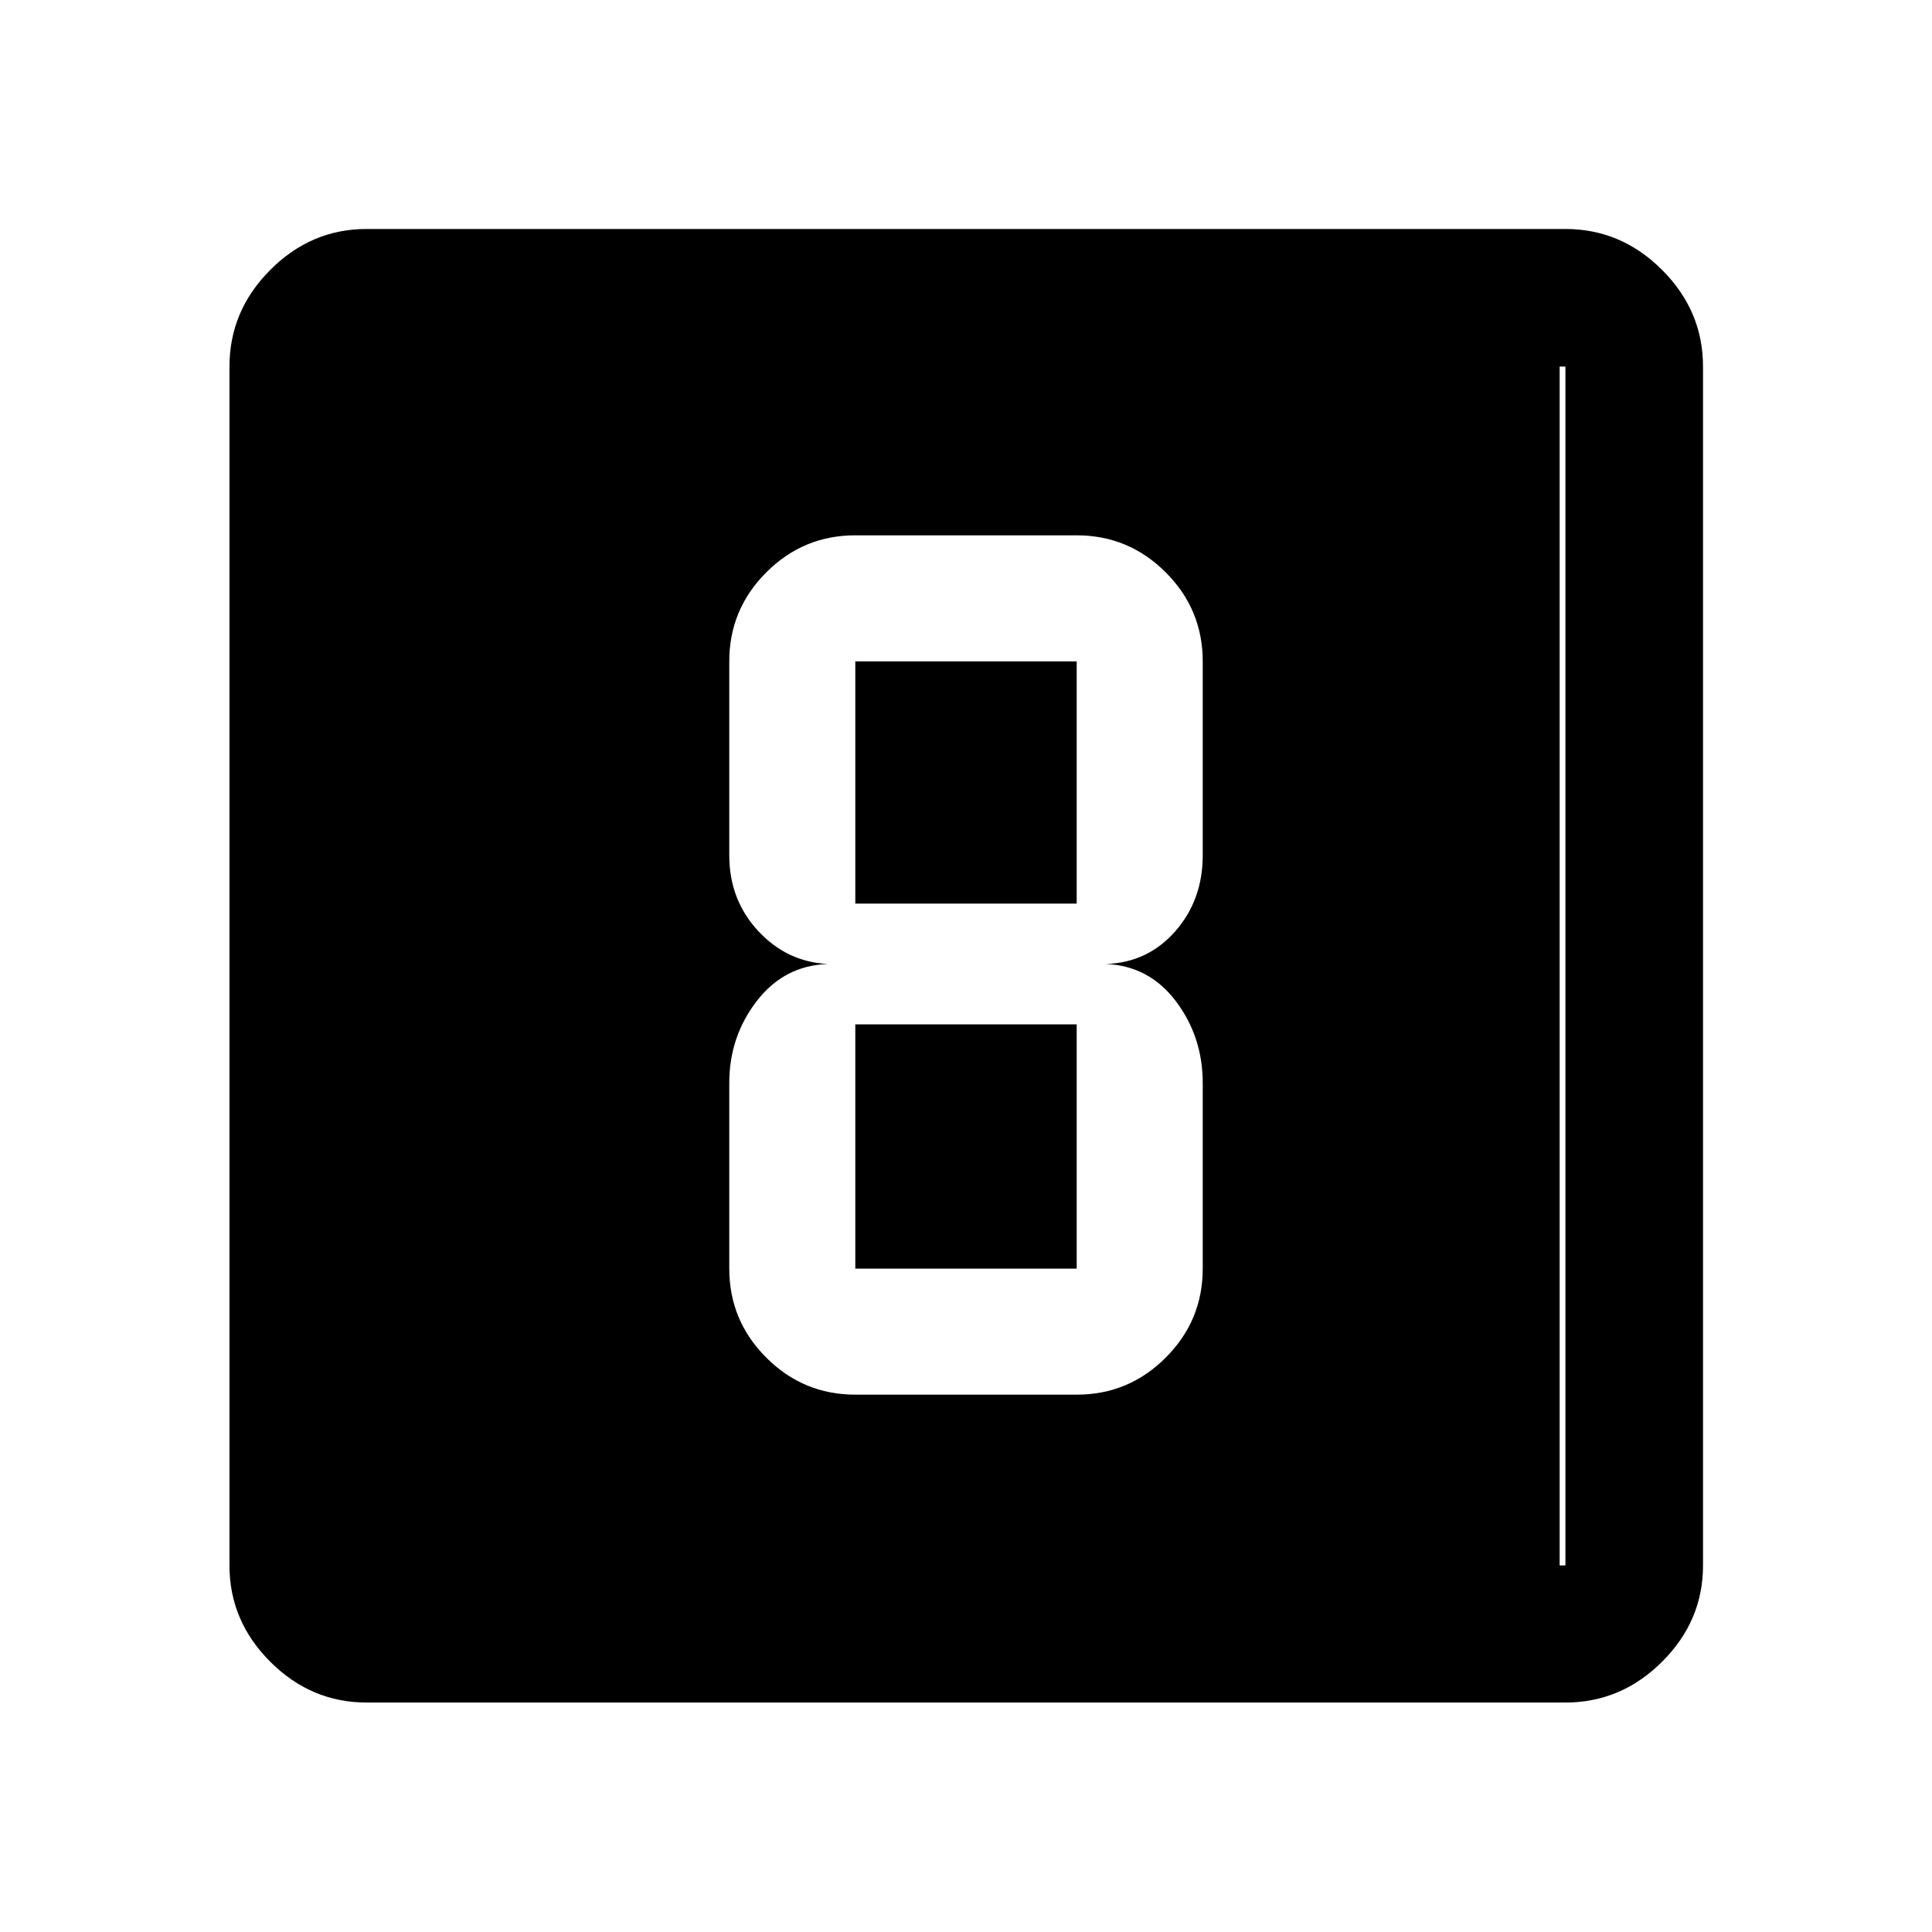
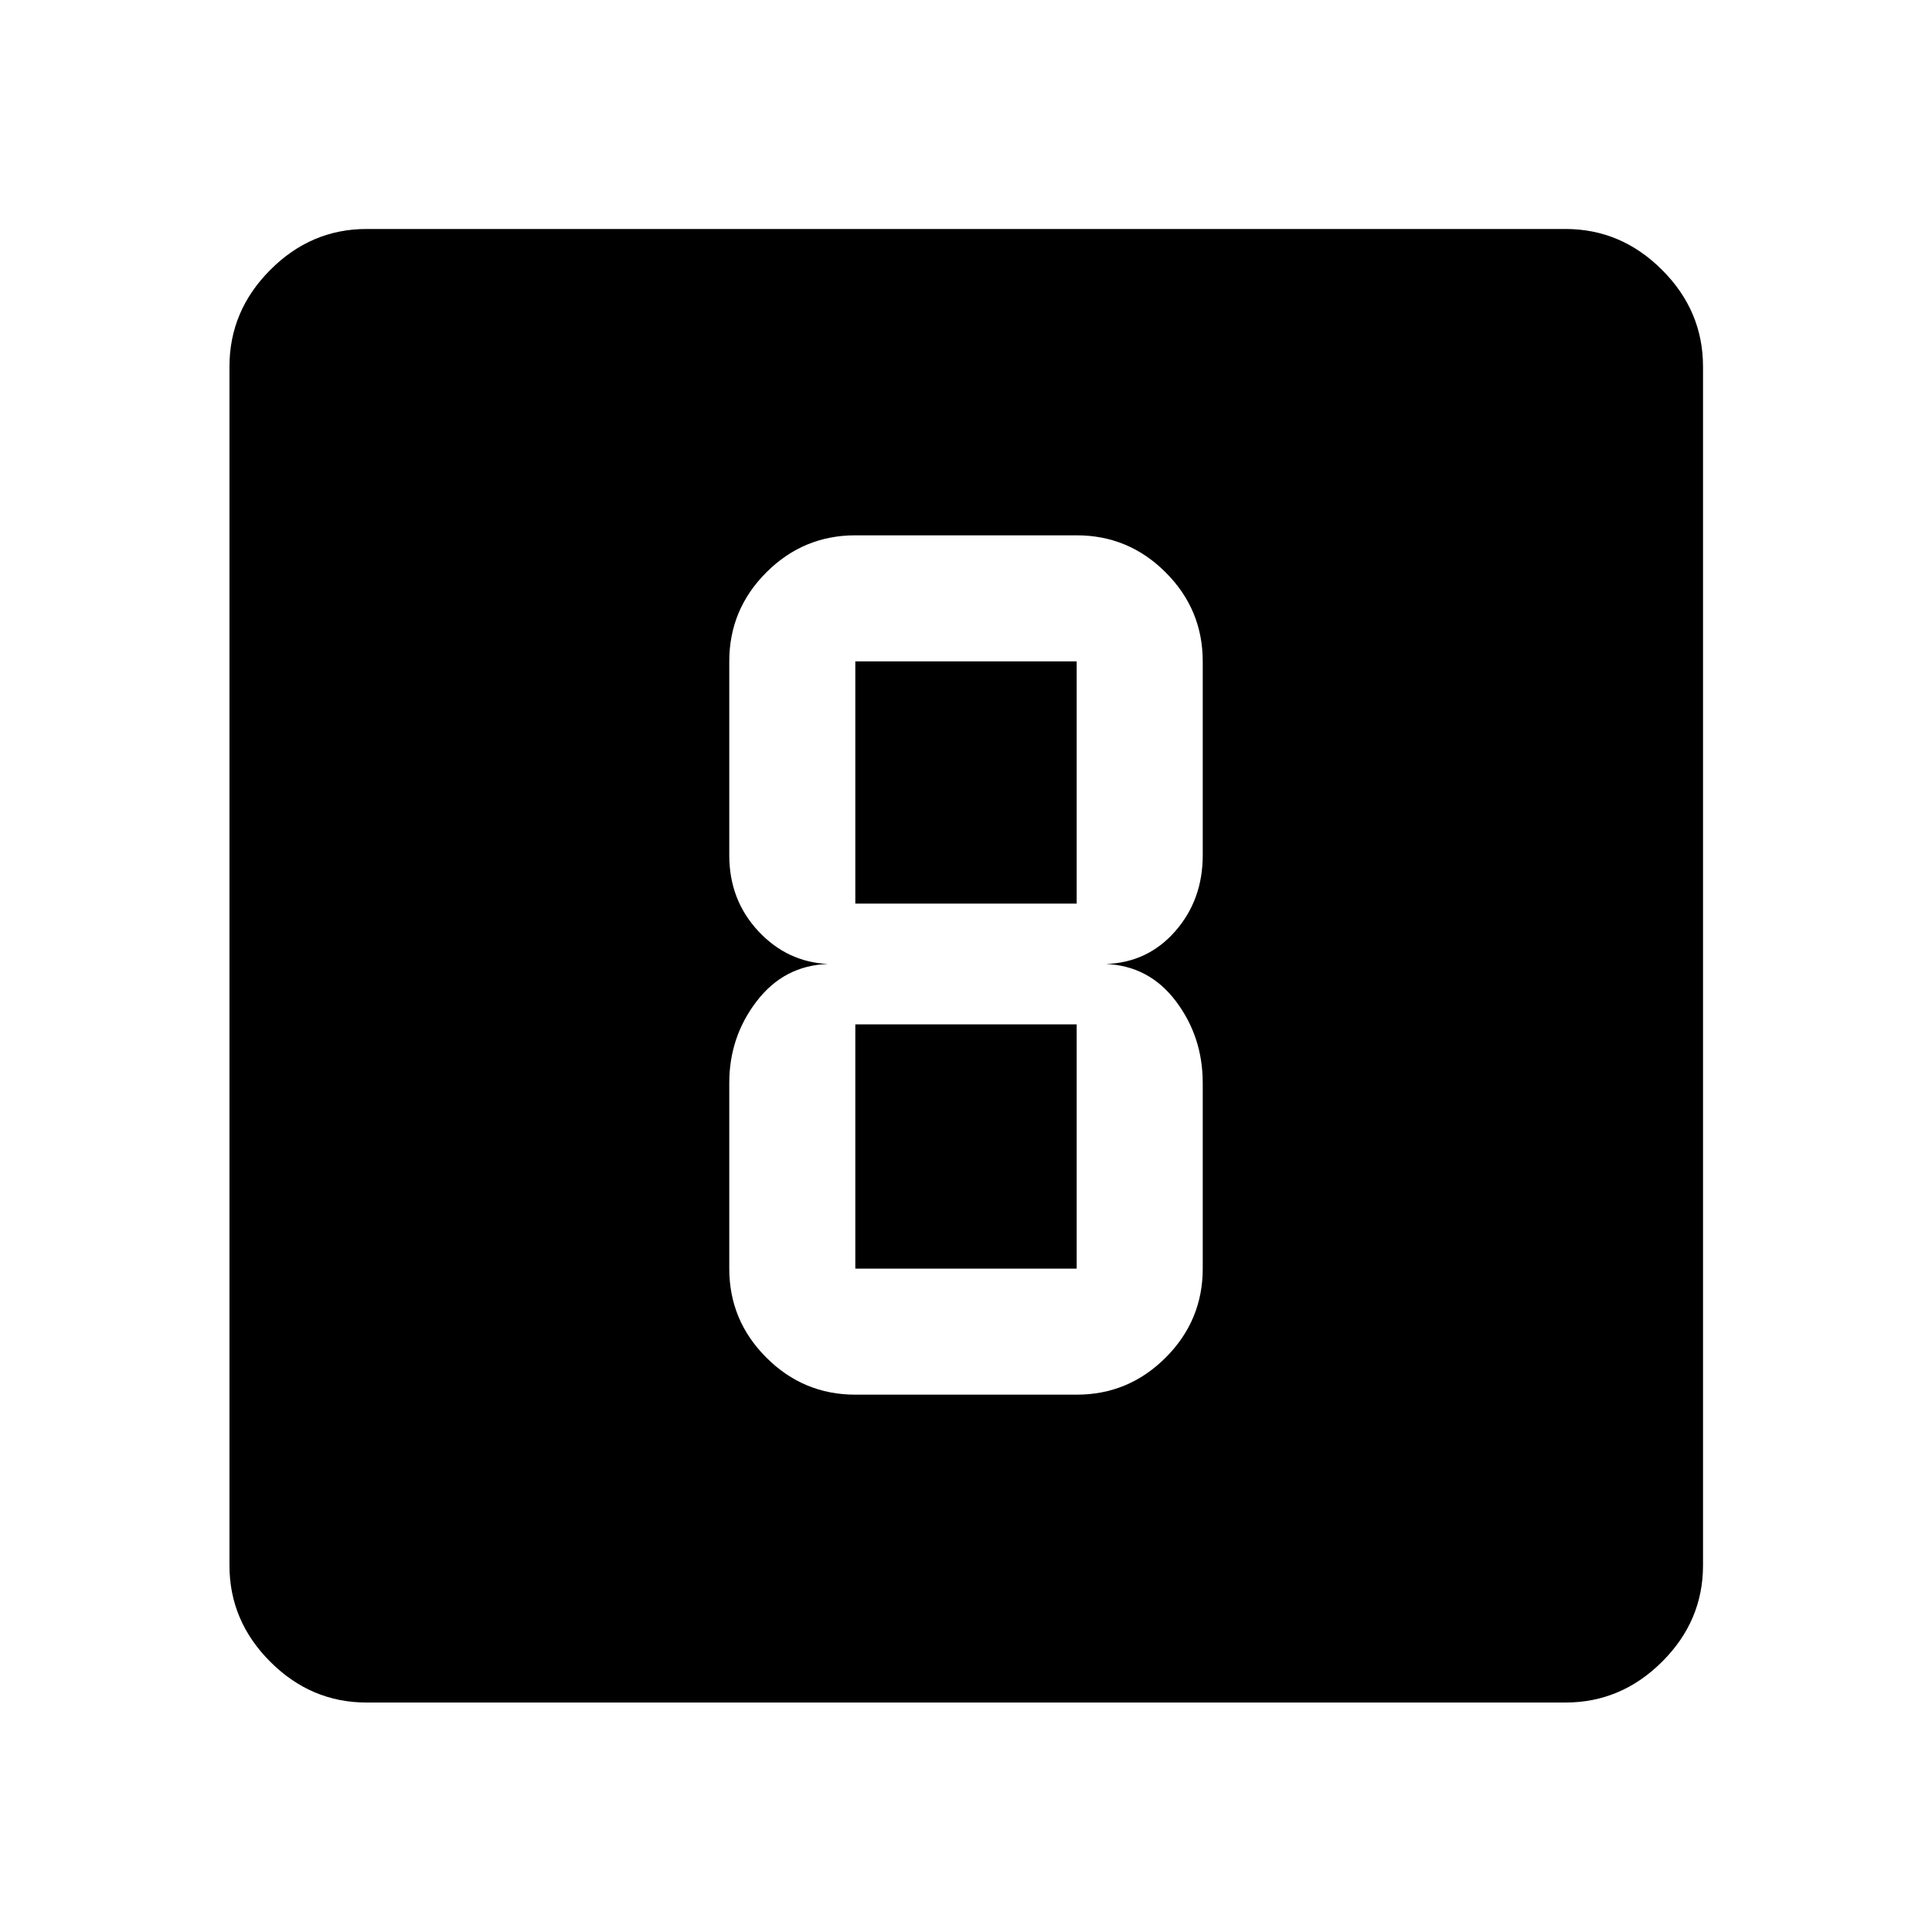
<svg xmlns="http://www.w3.org/2000/svg" viewBox="0 -960 960 960">
-   <path d="M182.15-114.02q-27.6 0-47.86-20.27-20.27-20.26-20.27-47.86v-595.7q0-27.7 20.27-48.03 20.26-20.34 47.86-20.34h595.7q27.7 0 48.03 20.34 20.34 20.33 20.34 48.03v595.7q0 27.6-20.34 47.86-20.33 20.27-48.03 20.27h-595.7Zm0-68.13h595.7v-595.7h-595.7v595.7Zm0-595.7h592.83v595.7H182.15v-595.7ZM425-267h110q25.84 0 44.23-18.4 18.4-18.4 18.4-44.23v-92.26q0-22.85-13.26-40.5T549.59-481q20.76-.72 34.4-16.26 13.64-15.54 13.64-37.74v-96.37q0-25.83-18.4-44.23Q560.84-694 535-694H425q-25.84 0-44.23 18.4-18.4 18.4-18.4 44.23V-535q0 22.1 14.34 37.57 14.35 15.47 34.7 16.43-21.76.72-35.4 18.44-13.64 17.72-13.64 40.67v92.26q0 25.83 18.4 44.23Q399.16-267 425-267Zm0-364.37h110V-511H425v-120.37Zm0 301.74V-451h110v121.37H425Z" />
+   <path d="M182.15-114.02q-27.6 0-47.86-20.27-20.27-20.26-20.27-47.86v-595.7q0-27.7 20.27-48.03 20.26-20.34 47.86-20.34h595.7q27.7 0 48.03 20.34 20.34 20.33 20.34 48.03v595.7q0 27.6-20.34 47.86-20.33 20.27-48.03 20.27h-595.7ZM425-267h110q25.79 0 44.21-18.42t18.42-44.21v-92.26q0-22.87-13.26-40.51-13.26-17.64-34.78-18.6 20.76-.72 34.4-16.3 13.64-15.58 13.64-37.7v-96.37q0-25.79-18.42-44.21T535-694H425q-25.79 0-44.21 18.42t-18.42 44.21V-535q0 22.12 14.34 37.58 14.35 15.46 34.7 16.42-21.76.72-35.4 18.48-13.64 17.76-13.64 40.63v92.26q0 25.79 18.42 44.21T425-267Zm0-364.37h110V-511H425v-120.37Zm0 301.74V-451h110v121.37H425Z" />
</svg>
